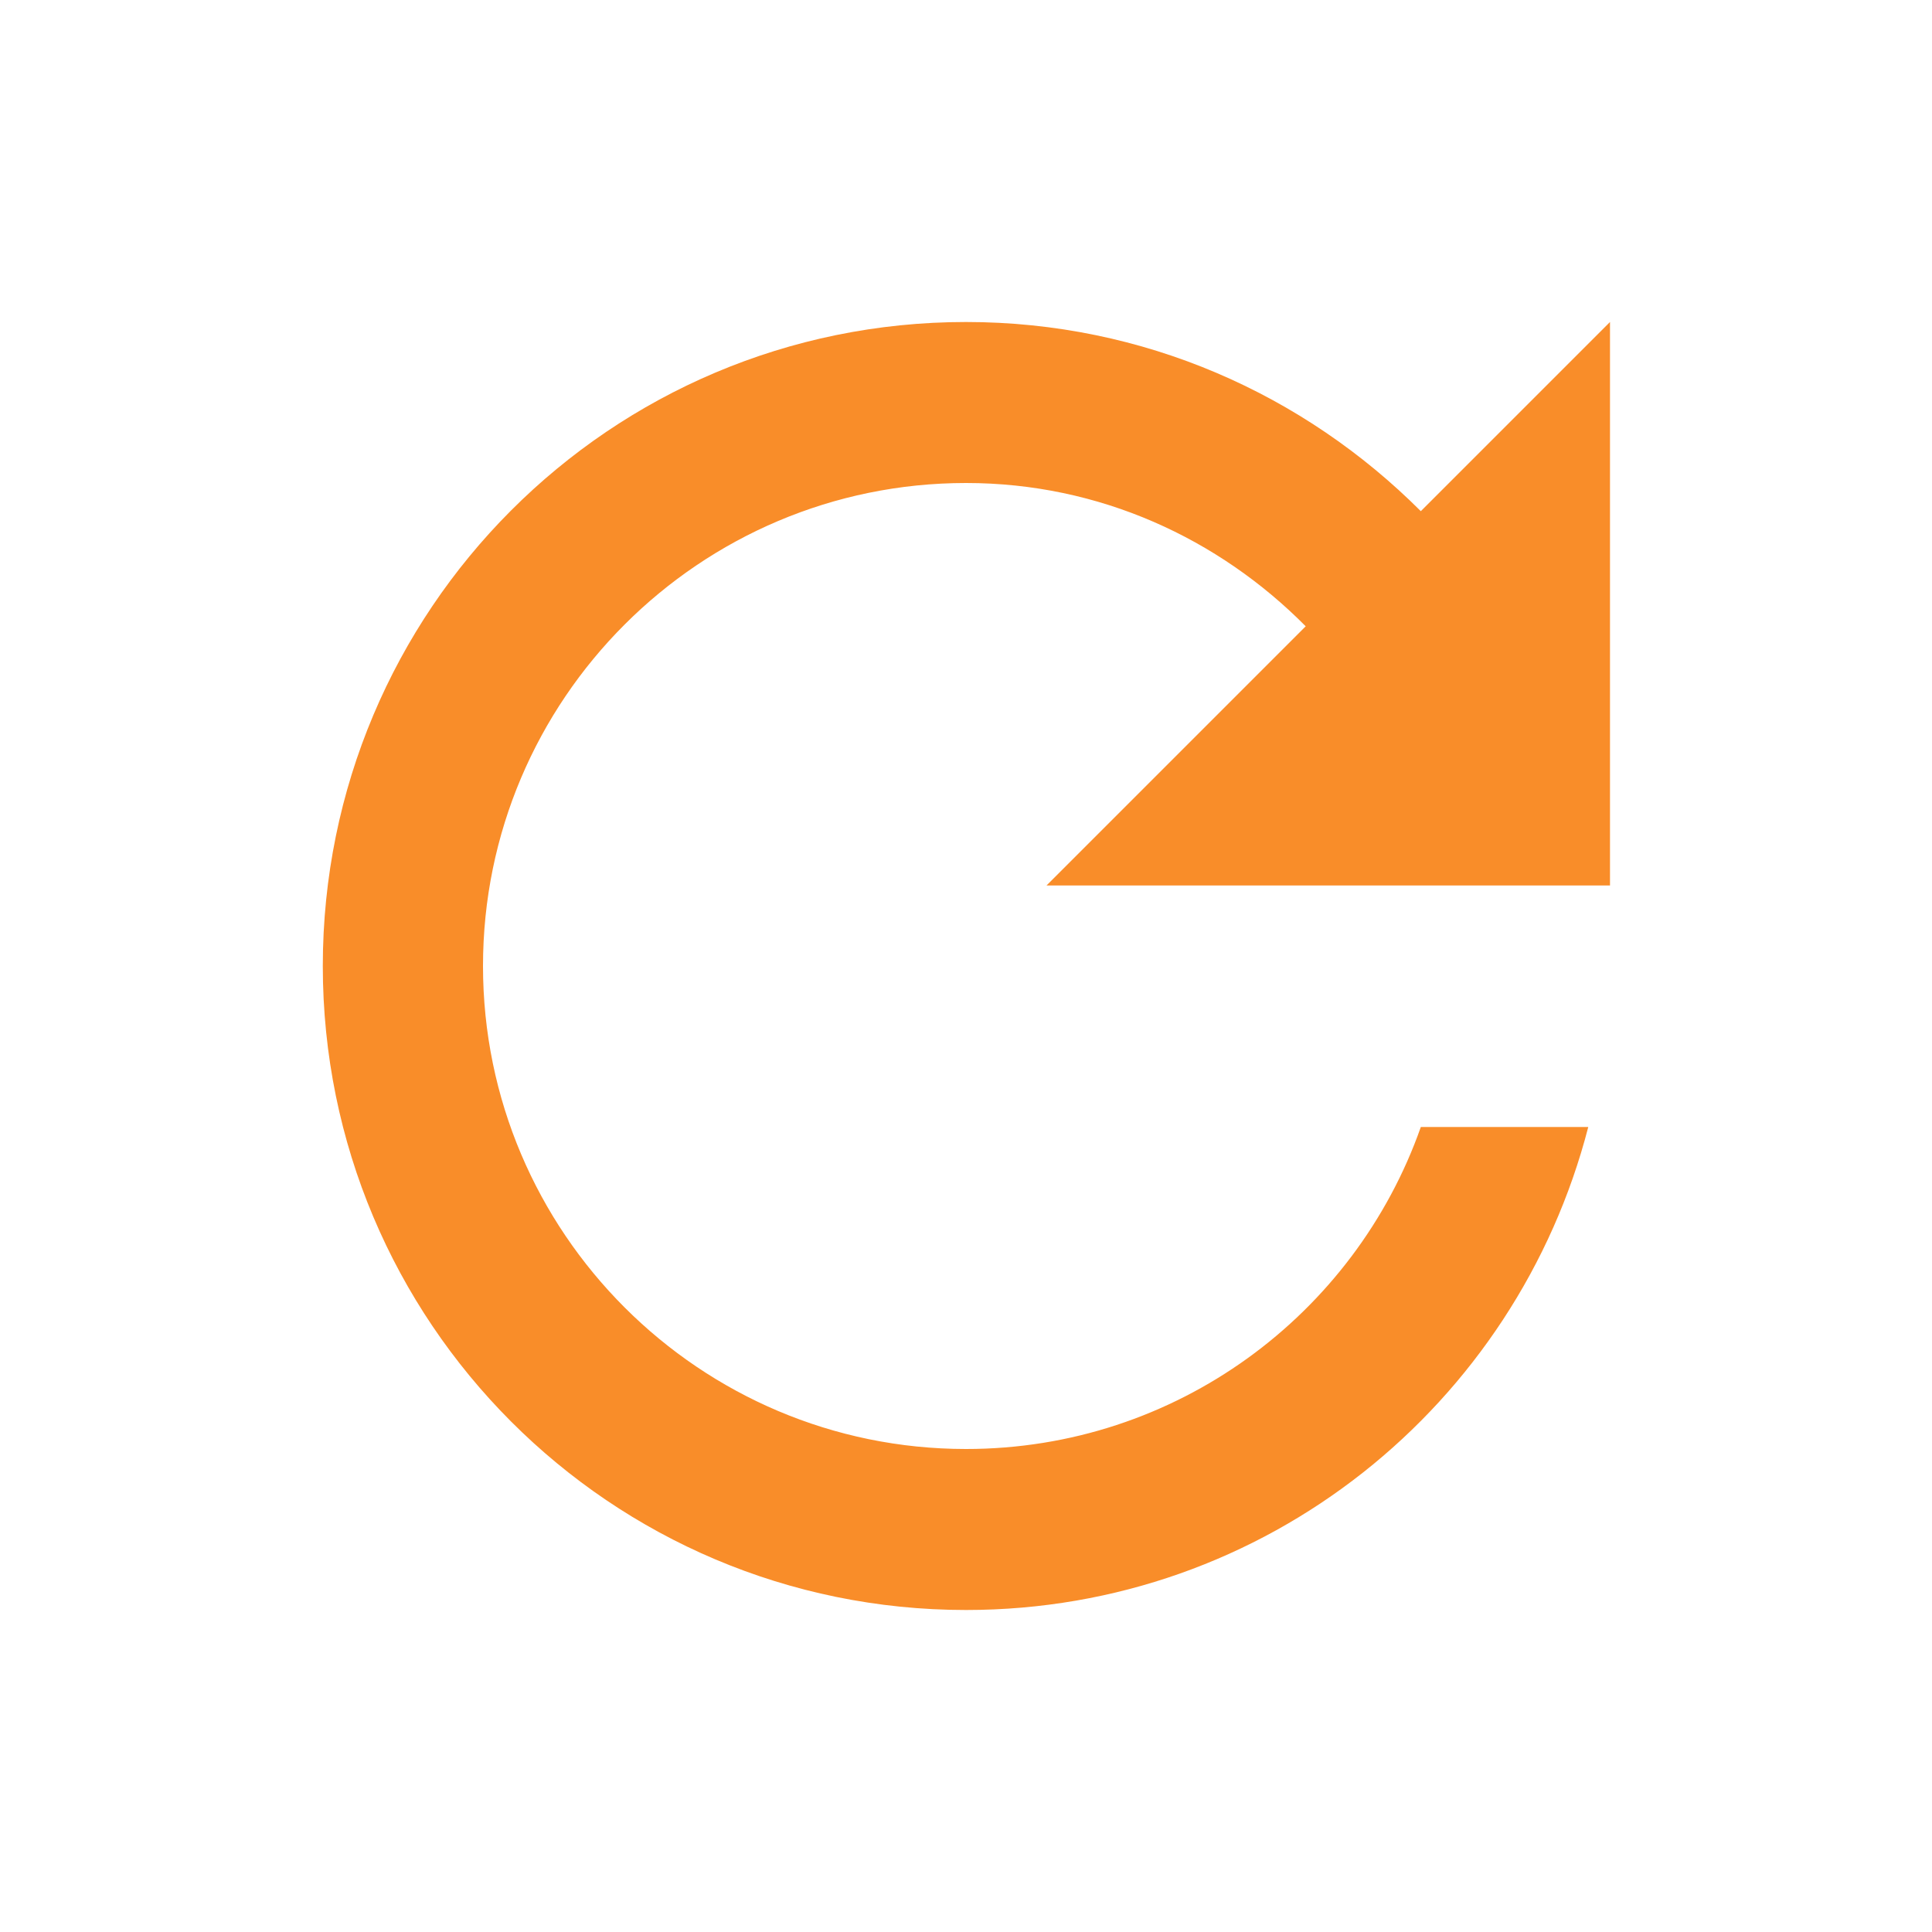
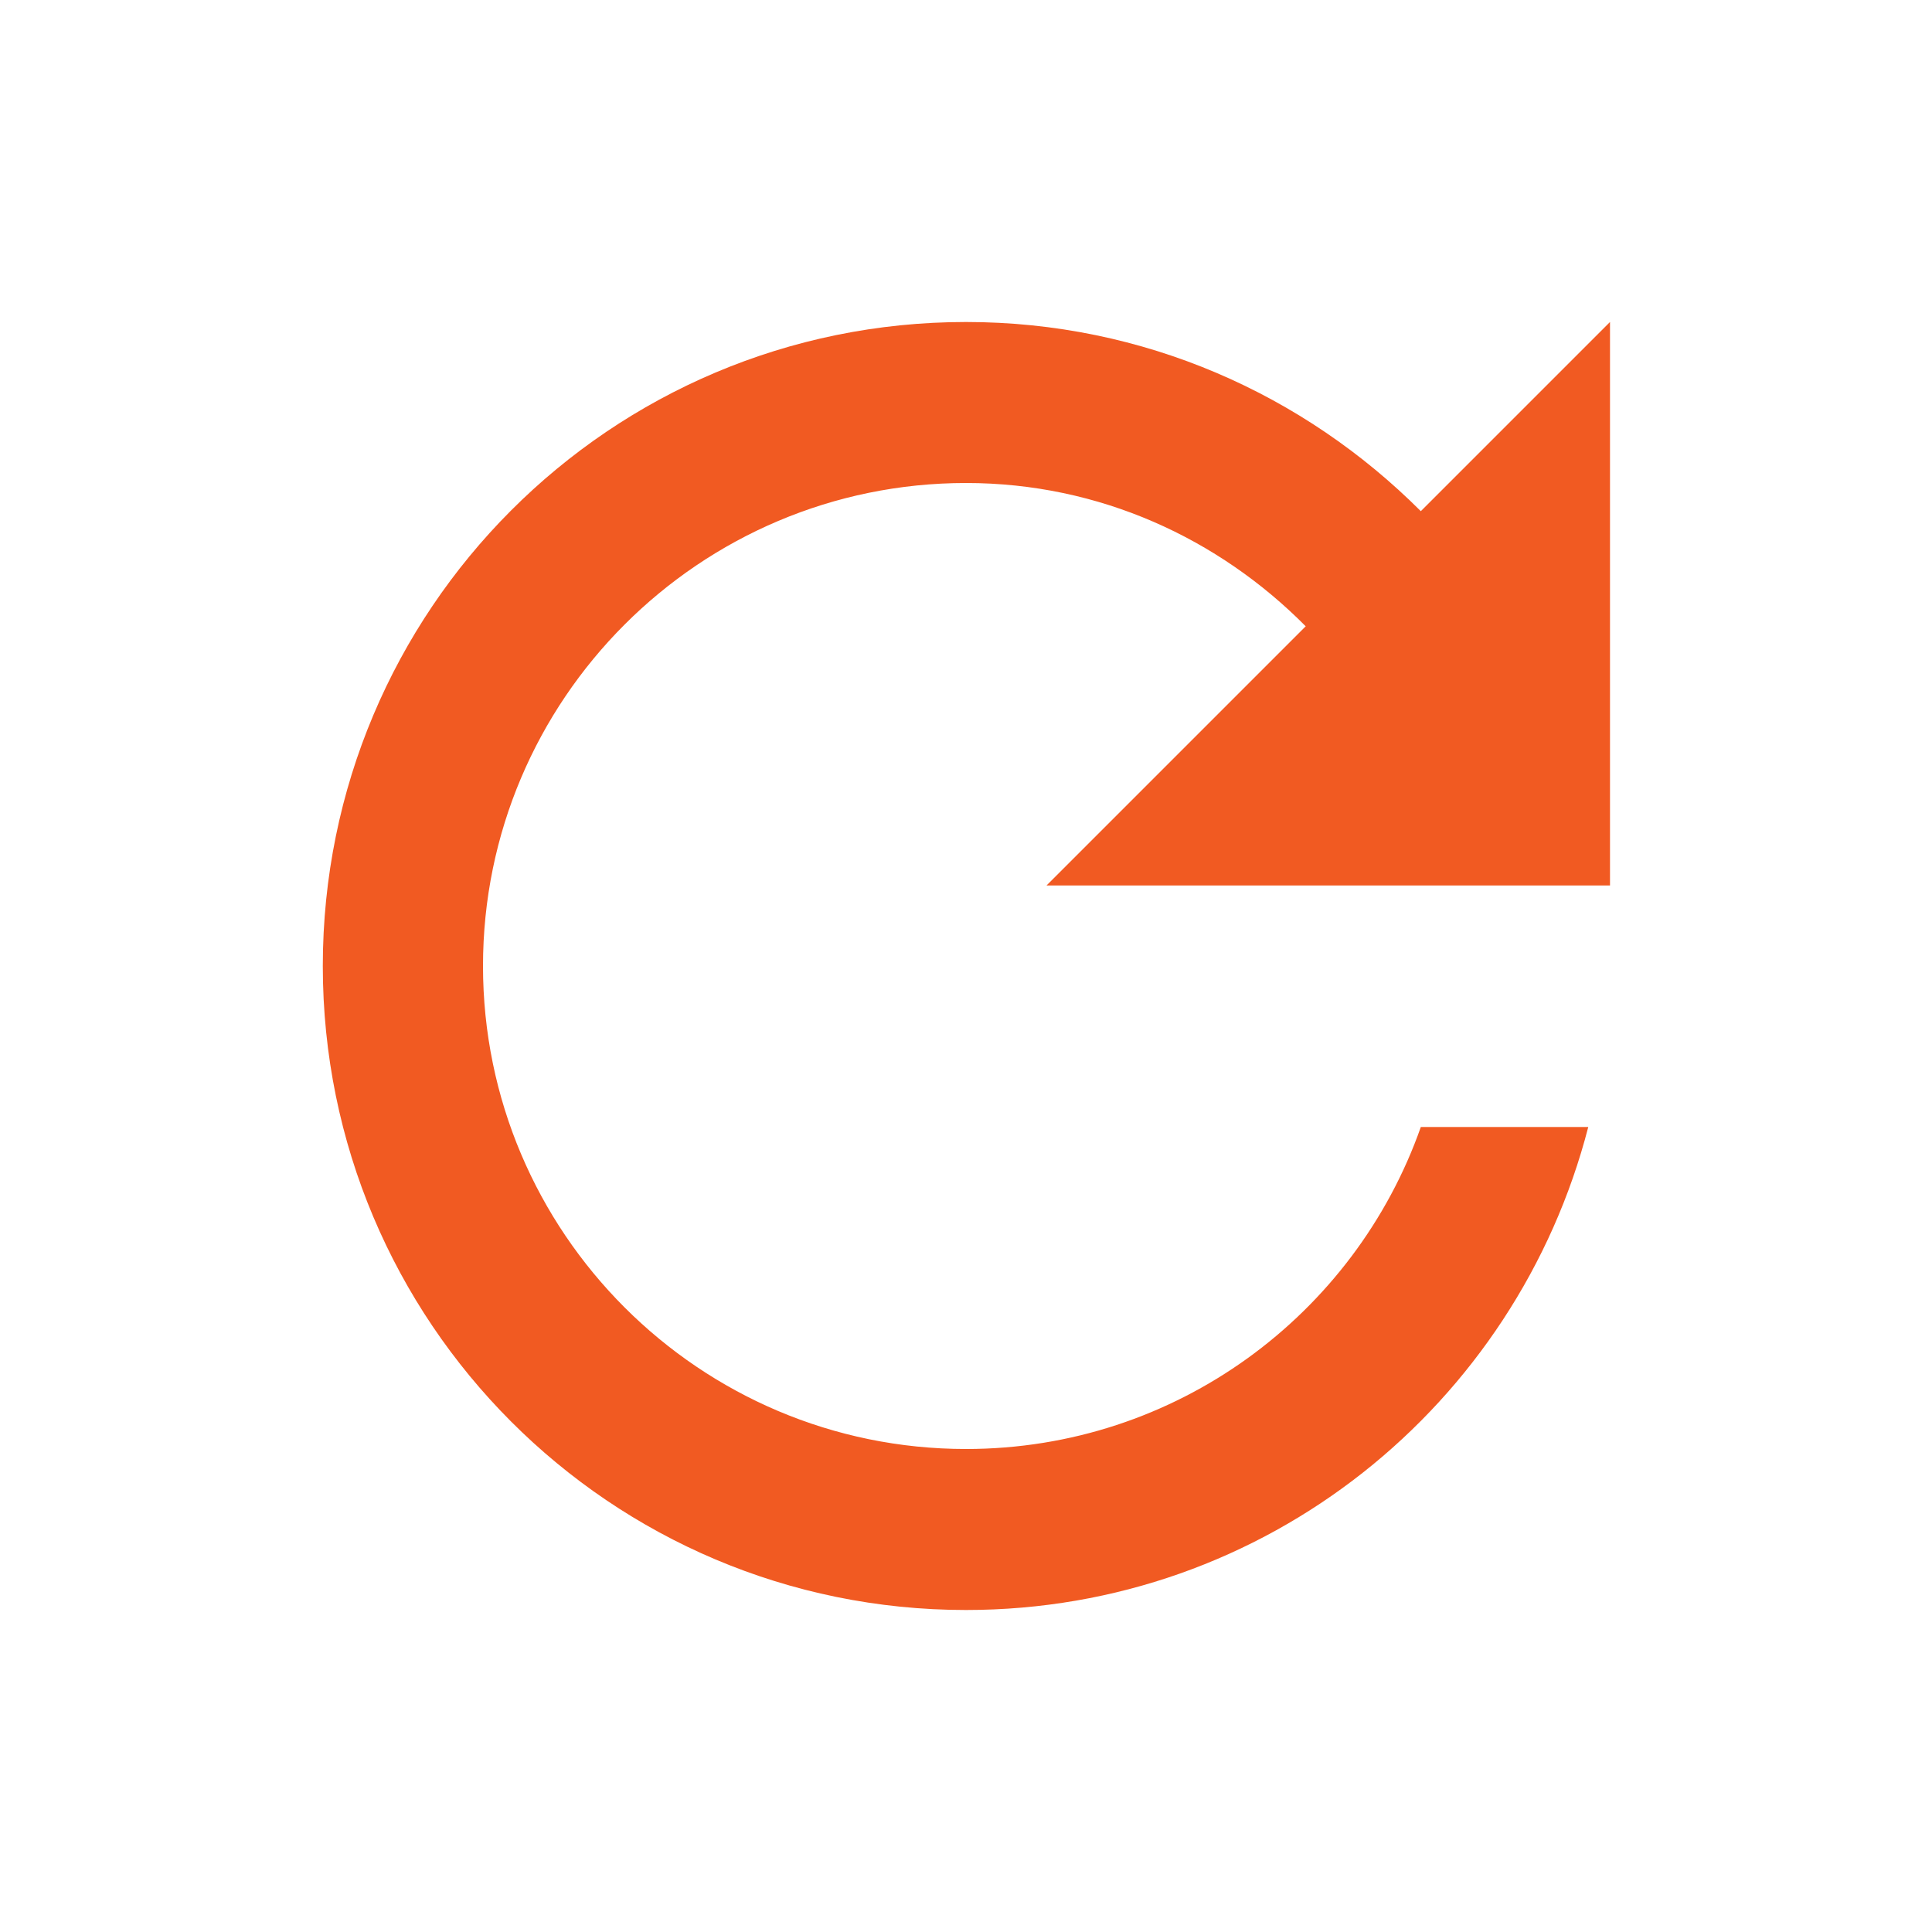
- <svg xmlns="http://www.w3.org/2000/svg" width="24" height="24" viewBox="0 0 24 24" fill="#f98d29">
+ <svg xmlns="http://www.w3.org/2000/svg" width="24" height="24" viewBox="0 0 24 24" fill="#f15a22">
  <path d="M17.65 6.35C16.2 4.9 14.21 4 12 4c-4.42 0-7.99 3.58-7.99 8s3.57 8 7.99 8c3.73 0 6.84-2.55 7.73-6h-2.08c-.82 2.33-3.04 4-5.65 4-3.31 0-6-2.69-6-6s2.69-6 6-6c1.66 0 3.14.69 4.22 1.78L13 11h7V4l-2.35 2.35z" />
  <path d="M0 0h24v24H0z" fill="none" />
</svg>
